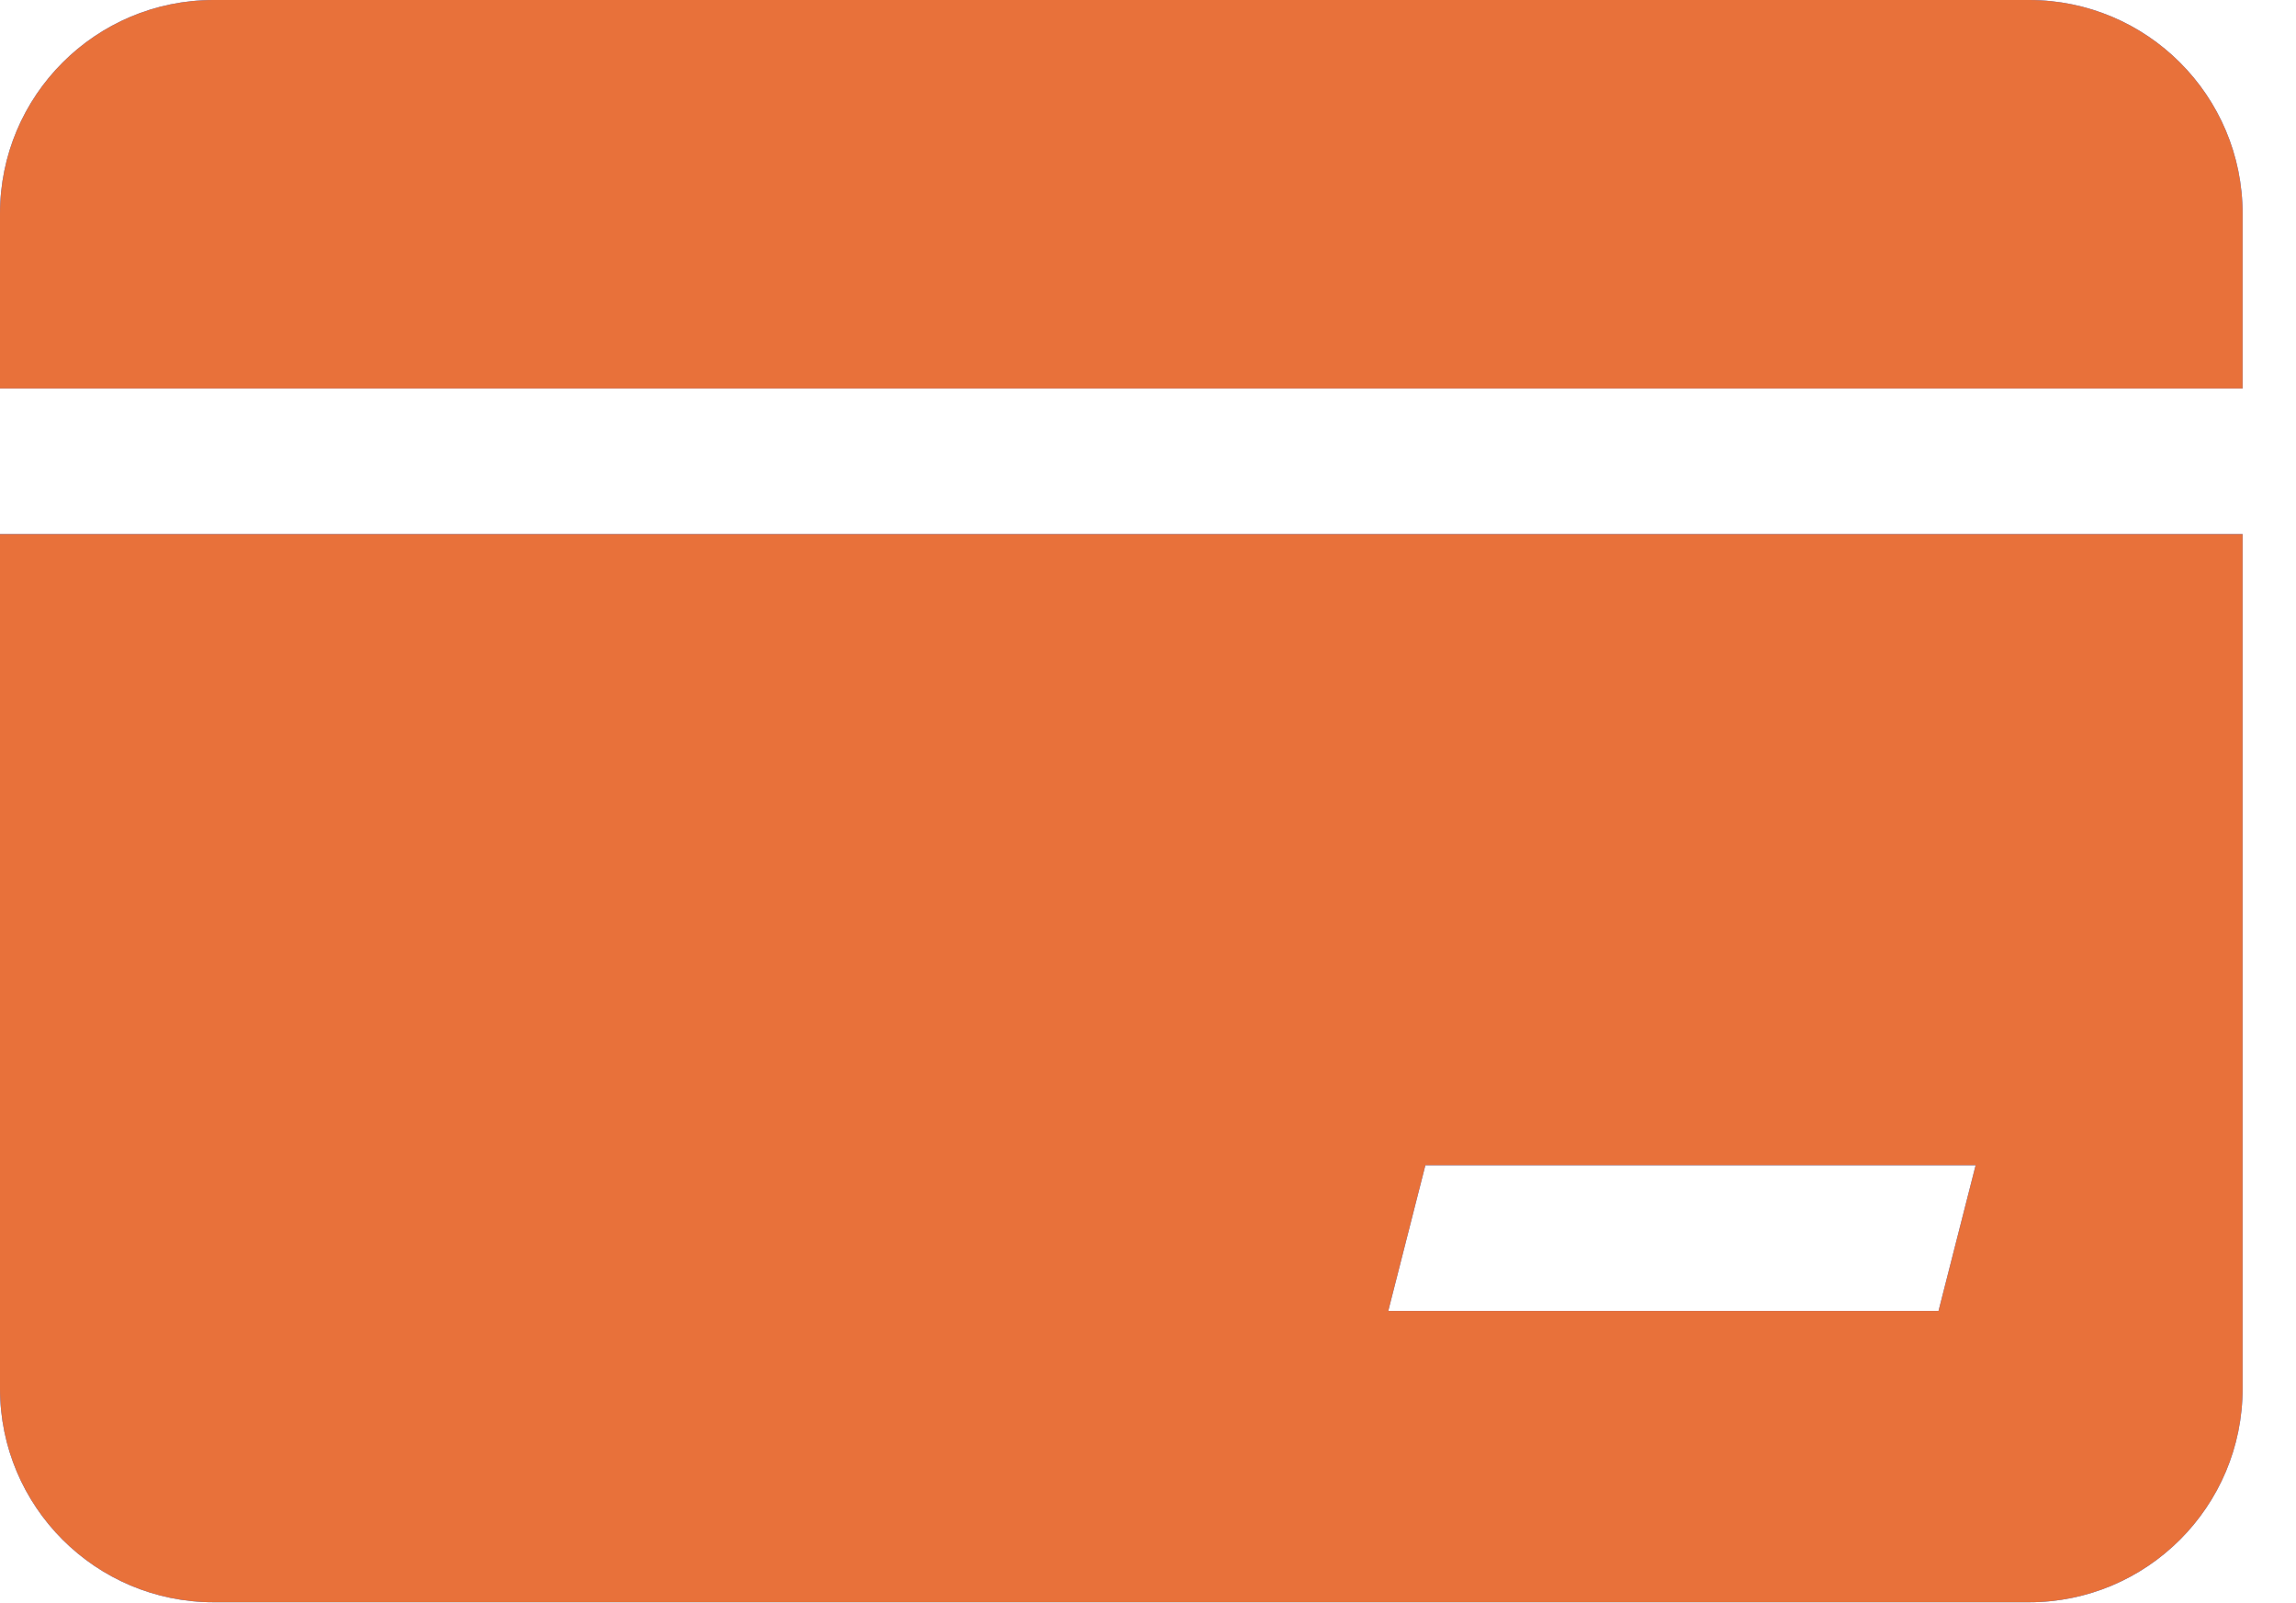
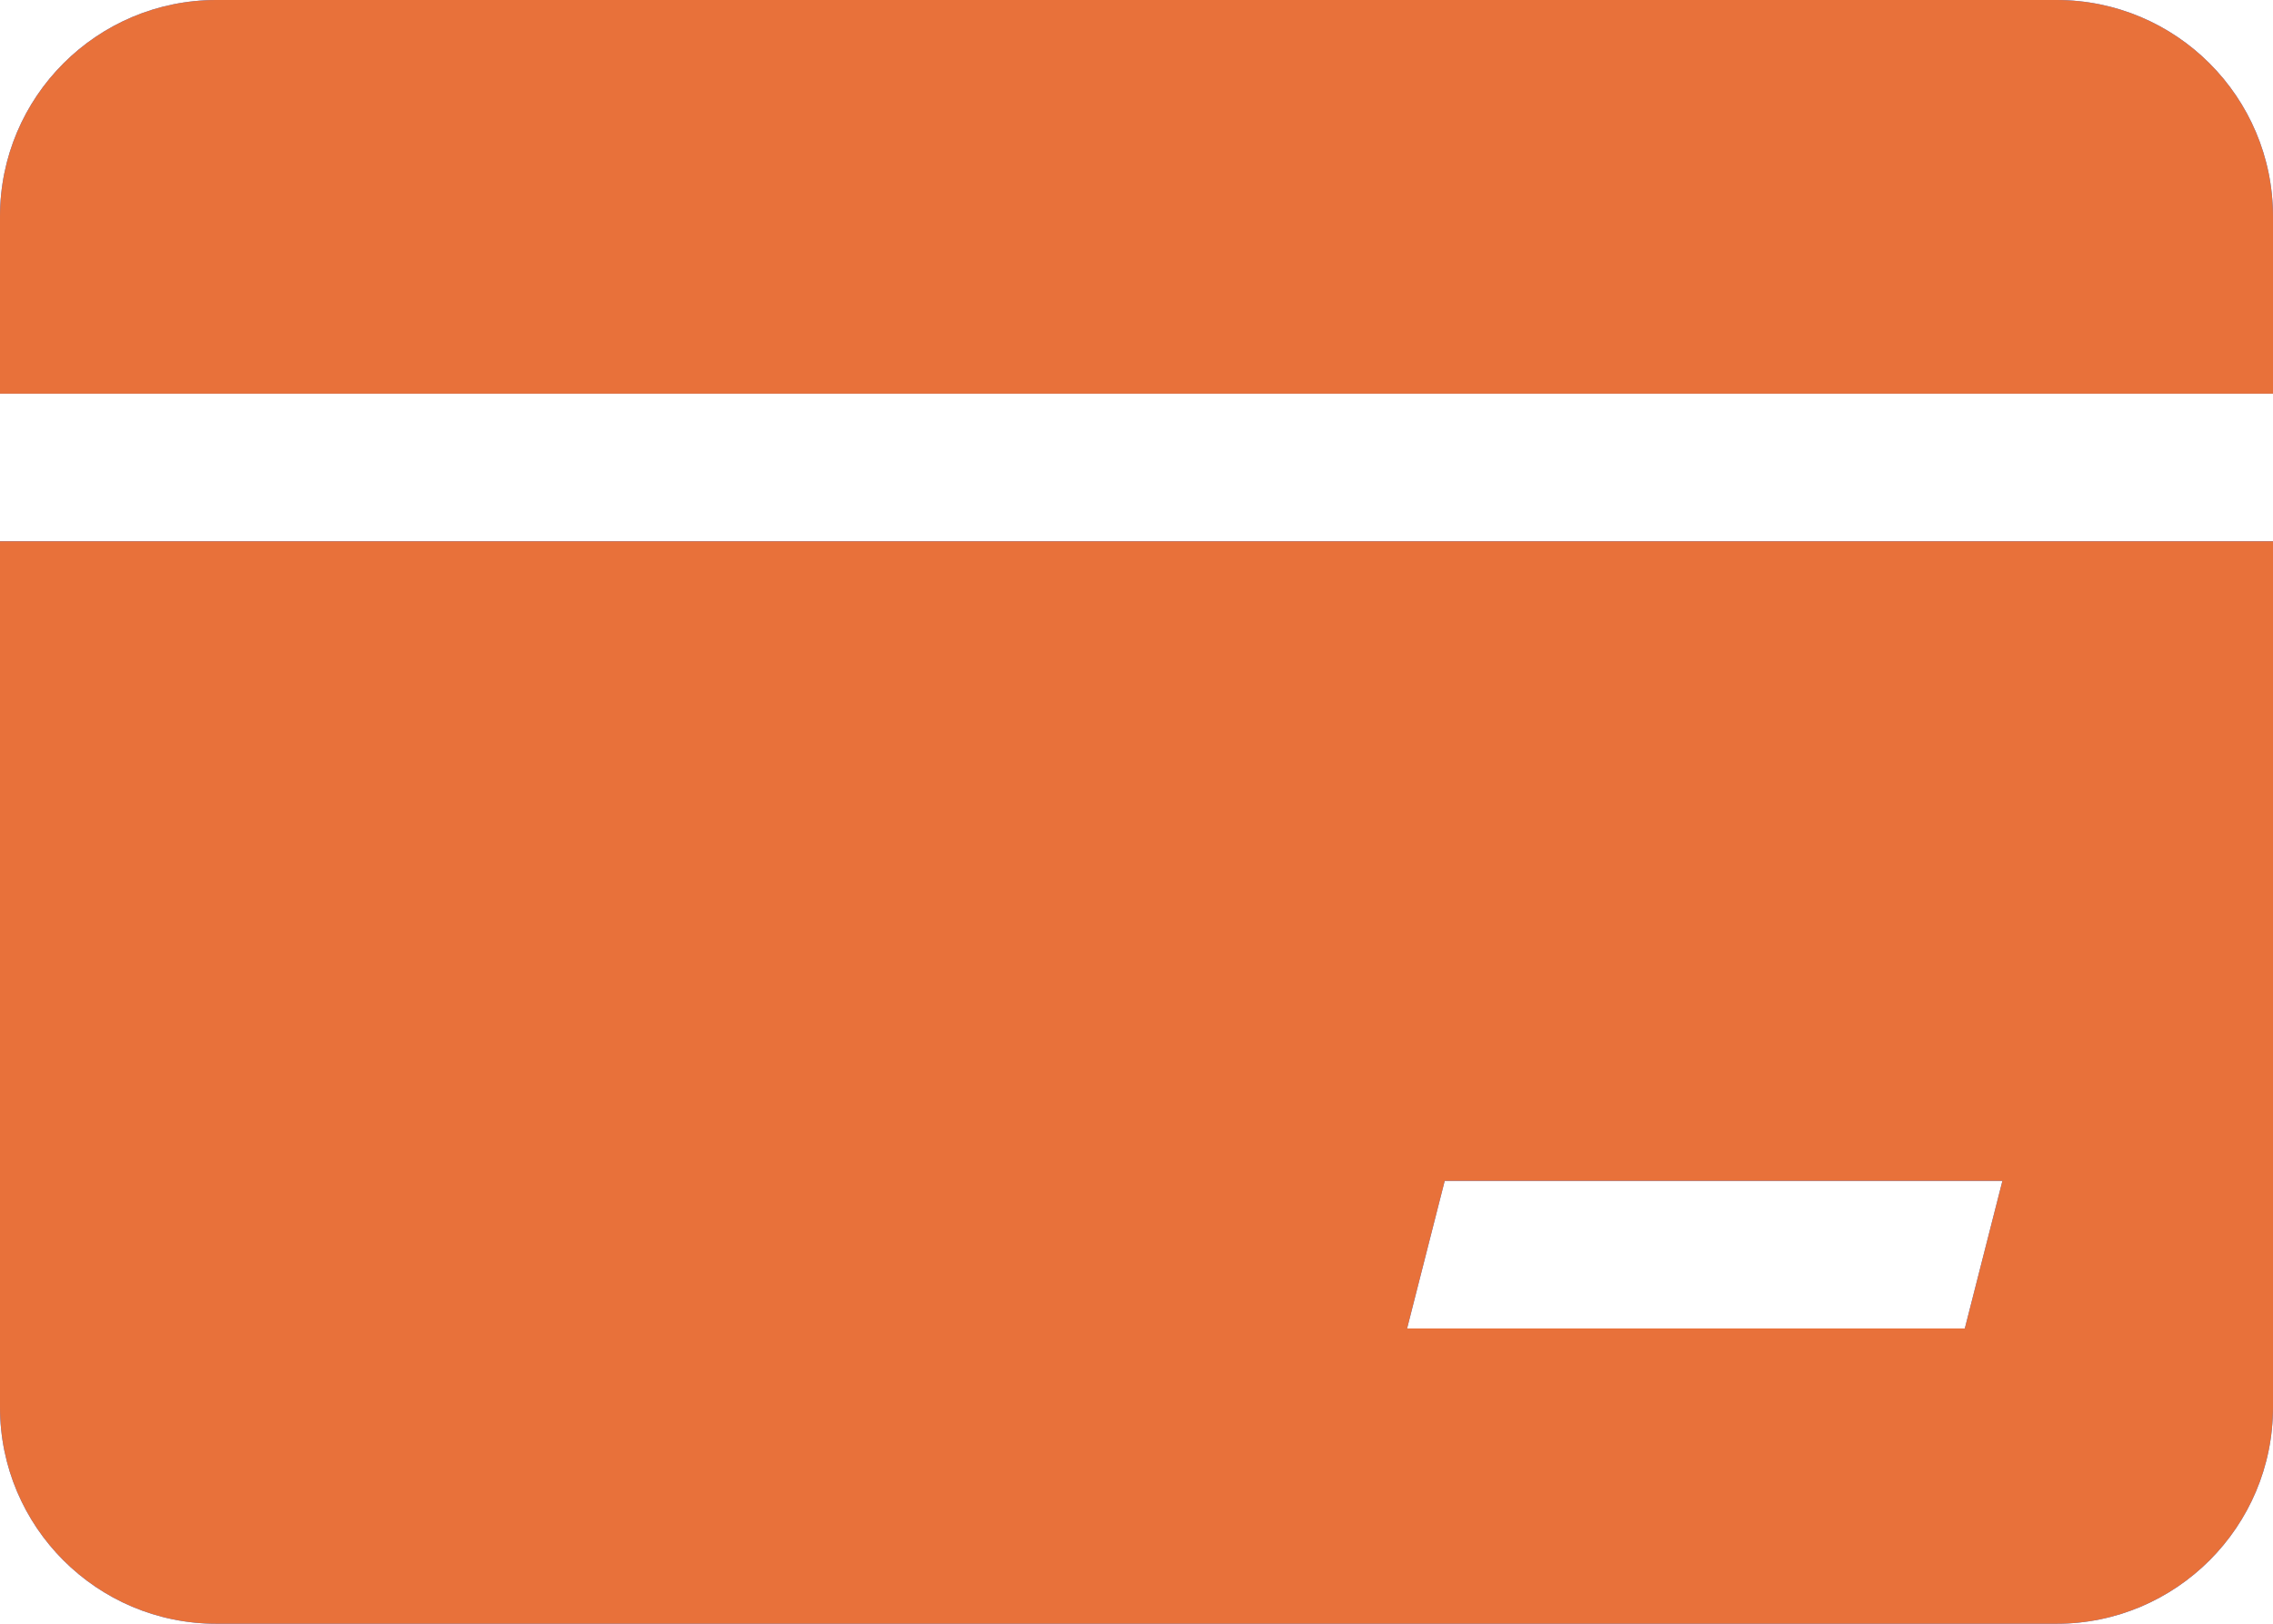
- <svg xmlns="http://www.w3.org/2000/svg" width="43px" height="30px" viewBox="0 0 43 30" version="1.1">
+ <svg xmlns="http://www.w3.org/2000/svg" width="42px" height="30px" viewBox="0 0 42 30" version="1.1">
  <g id="页面" stroke="none" stroke-width="1" fill="none" fill-rule="evenodd">
    <g id="37返还-未登录" transform="translate(-588, -1258)">
      <rect fill="#FFFFFF" x="0" y="0" width="750" height="1334" />
      <g id="分组" transform="translate(0, 1235)">
        <g id="资产-选中" transform="translate(588, 23)" fill="#3680F4">
          <path d="M42,7.273 L0,7.273 L0,4 C-2.705415e-16,1.791 1.791,4.05812251e-16 4,0 L38,0 C40.209,-4.05812251e-16 42,1.791 42,4 L42,7.273 Z M42,10 L42,26 C42,28.209 40.209,30 38,30 L4,30 C1.791,30 2.705415e-16,28.209 0,26 L0,10 L42,10 Z M26.695,21.818 L26,24.545 L36.305,24.545 L37,21.818 L26.695,21.818 Z" id="Combined-Shape" />
        </g>
        <g id="资产-选中" transform="translate(588, 23)" fill="#E8713A">
          <path d="M42,7.273 L0,7.273 L0,4 C-2.705415e-16,1.791 1.791,4.05812251e-16 4,0 L38,0 C40.209,-4.05812251e-16 42,1.791 42,4 L42,7.273 Z M42,10 L42,26 C42,28.209 40.209,30 38,30 L4,30 C1.791,30 2.705415e-16,28.209 0,26 L0,10 L42,10 Z M26.695,21.818 L26,24.545 L36.305,24.545 L37,21.818 L26.695,21.818 Z" id="Combined-Shape" />
        </g>
      </g>
    </g>
  </g>
</svg>
